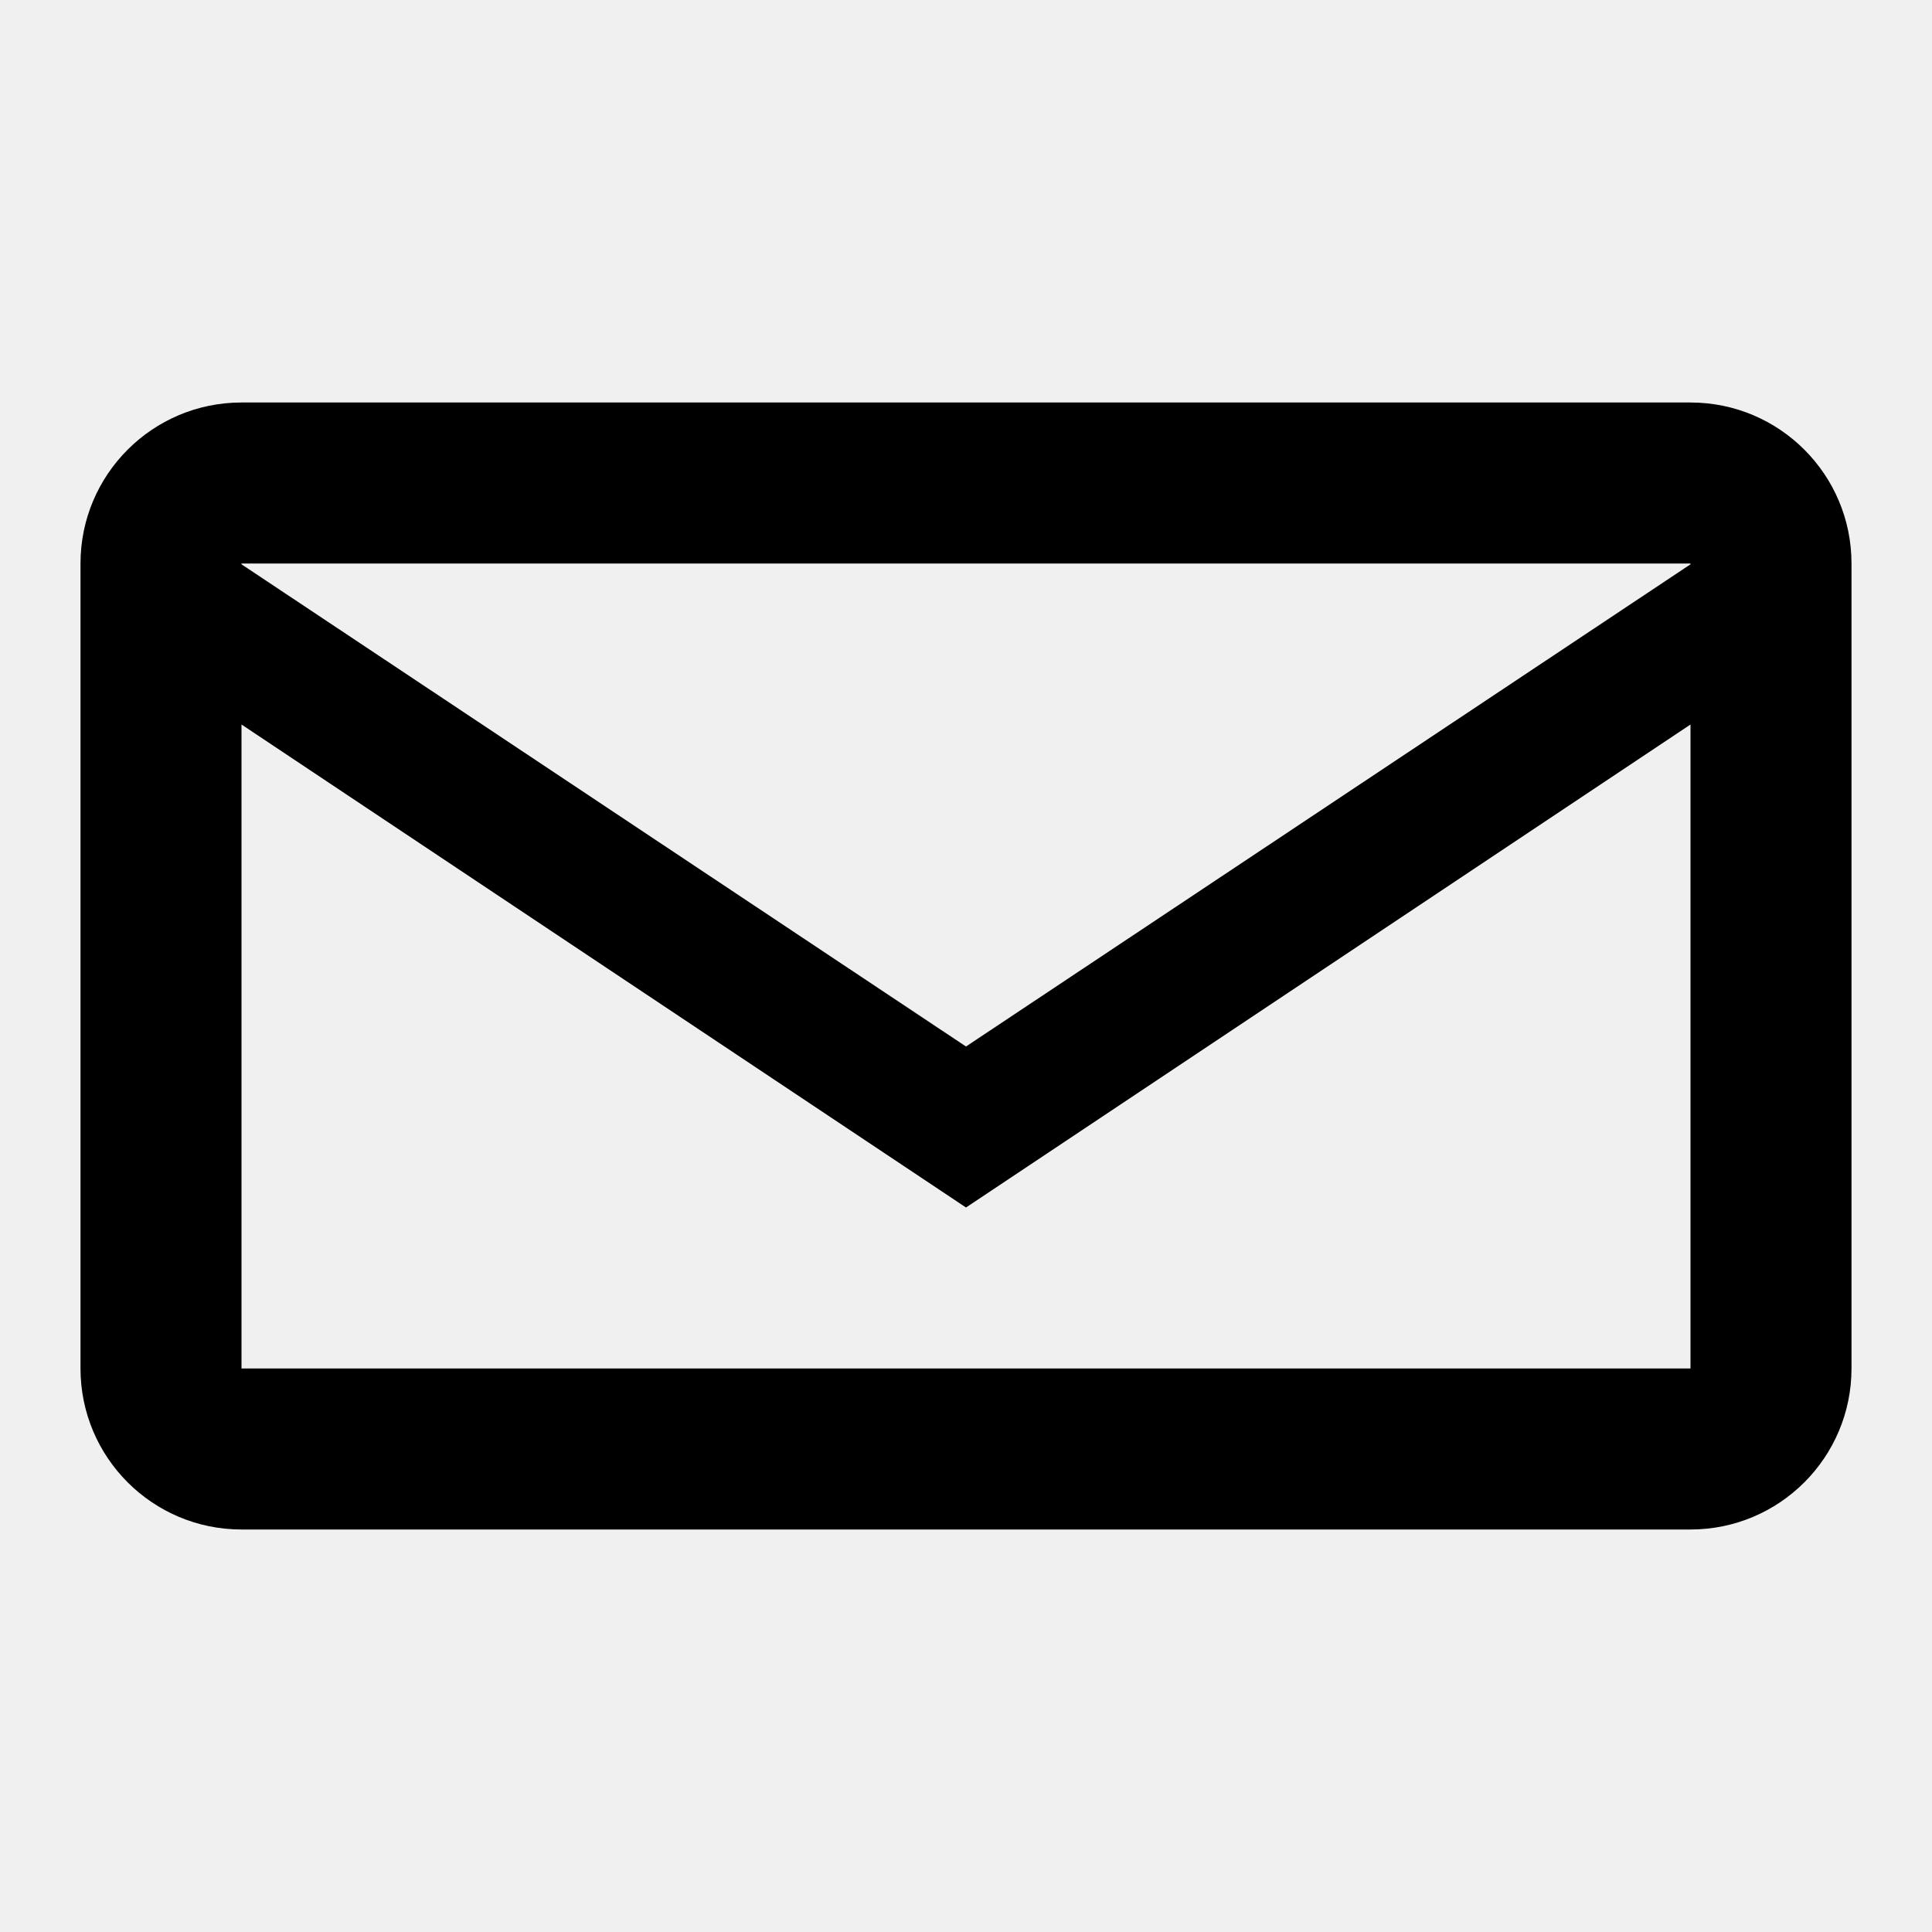
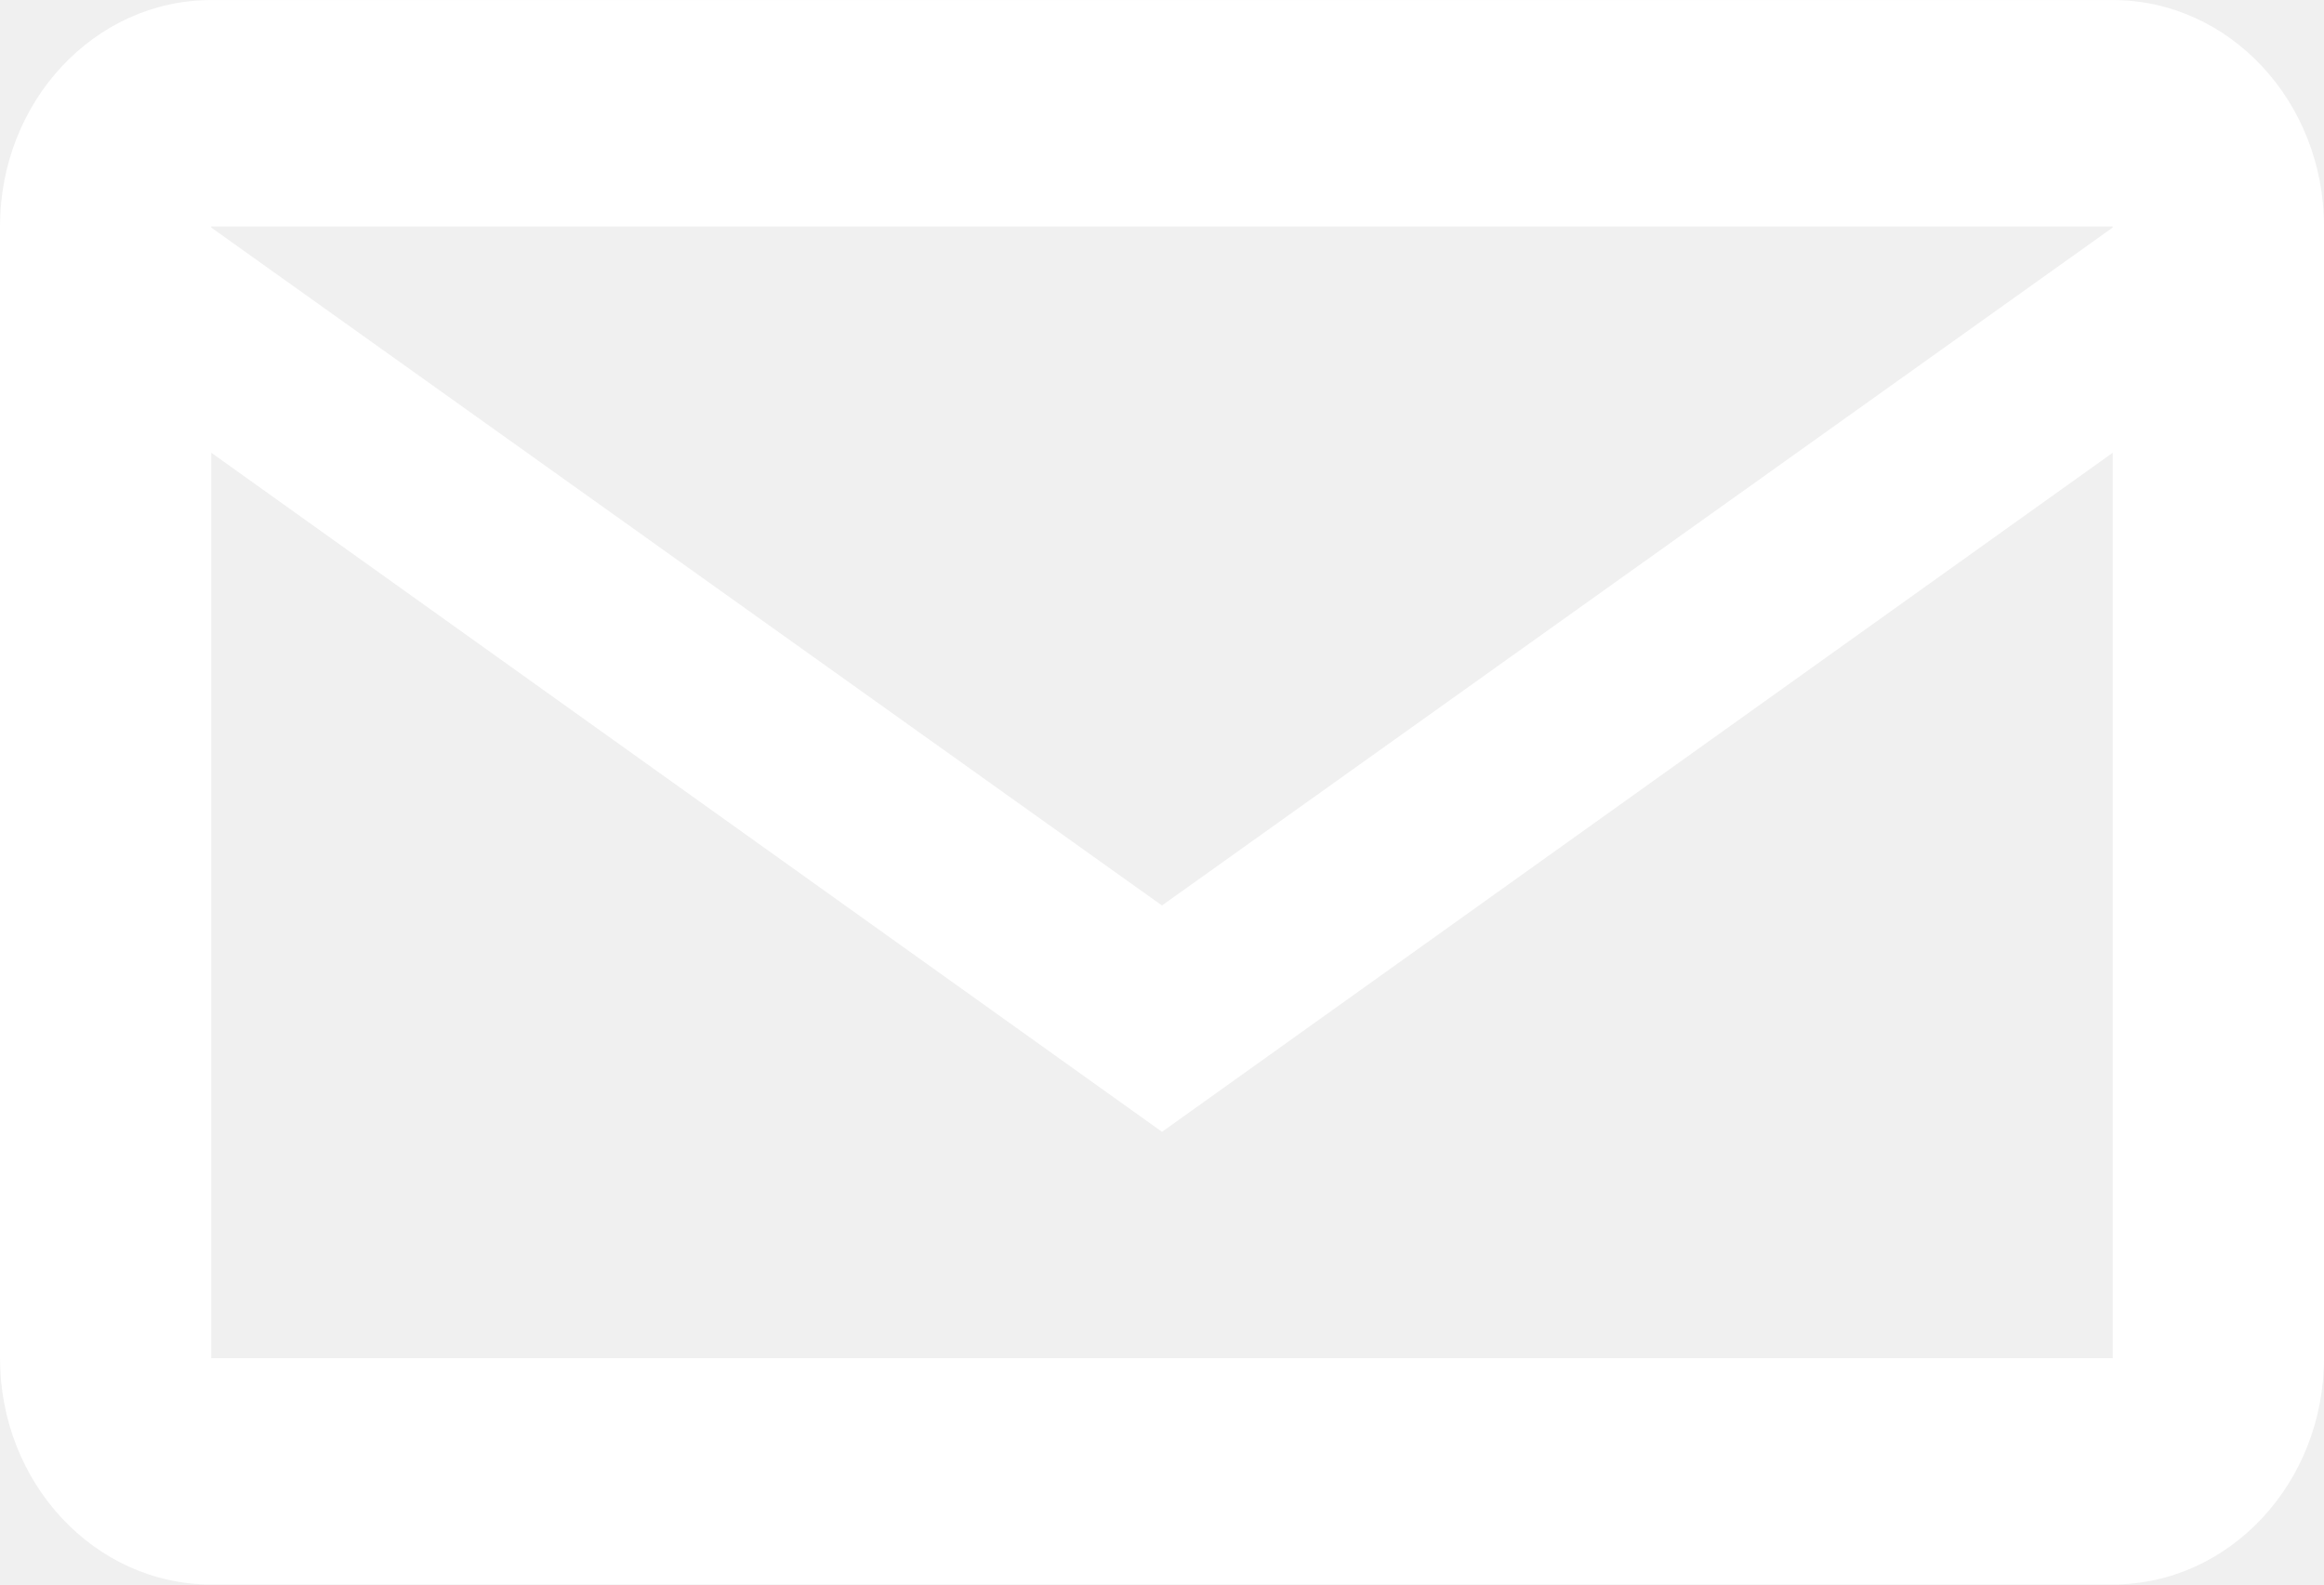
- <svg xmlns="http://www.w3.org/2000/svg" viewBox="0 0 24 24">
-   <path d="M3 5h18a2 2 0 0 1 2 2v10a2 2 0 0 1-2 2H3a2 2 0 0 1-2-2V7a2 2 0 0 1 2-2zm0 2v.01L12 13l9-5.99V7H3zm0 10h18V9l-9 6-9-6v8z" />
+ <svg xmlns="http://www.w3.org/2000/svg" xml:space="preserve" width="5.821mm" height="3.969mm" version="1.1" style="shape-rendering:geometricPrecision; text-rendering:geometricPrecision; image-rendering:optimizeQuality; fill-rule:evenodd; clip-rule:evenodd" viewBox="0 0 582.1 396.87">
+   <defs>
+     <style type="text/css">
+    
+     .fil0 {fill:white;fill-rule:nonzero}
+    
+   </style>
+   </defs>
+   <g id="Ebene_x0020_1">
+     <path class="fil0" d="M52.91 0l476.27 0c29.22,0 52.92,25.39 52.92,56.7l0 283.46c0,31.3 -23.7,56.69 -52.92,56.69l-476.27 0.01c-29.21,-0.01 -52.91,-25.4 -52.91,-56.71l0 -283.45c0,-31.31 23.7,-56.7 52.92,-56.7l-0.01 0zm0 56.7l0 0.28 238.13 169.8 238.13 -169.8 0 -0.28 -476.27 0zm0 283.46l476.27 0 0 -226.78 -238.13 170.09 -238.13 -170.09 0 226.78z" />
+   </g>
</svg>
